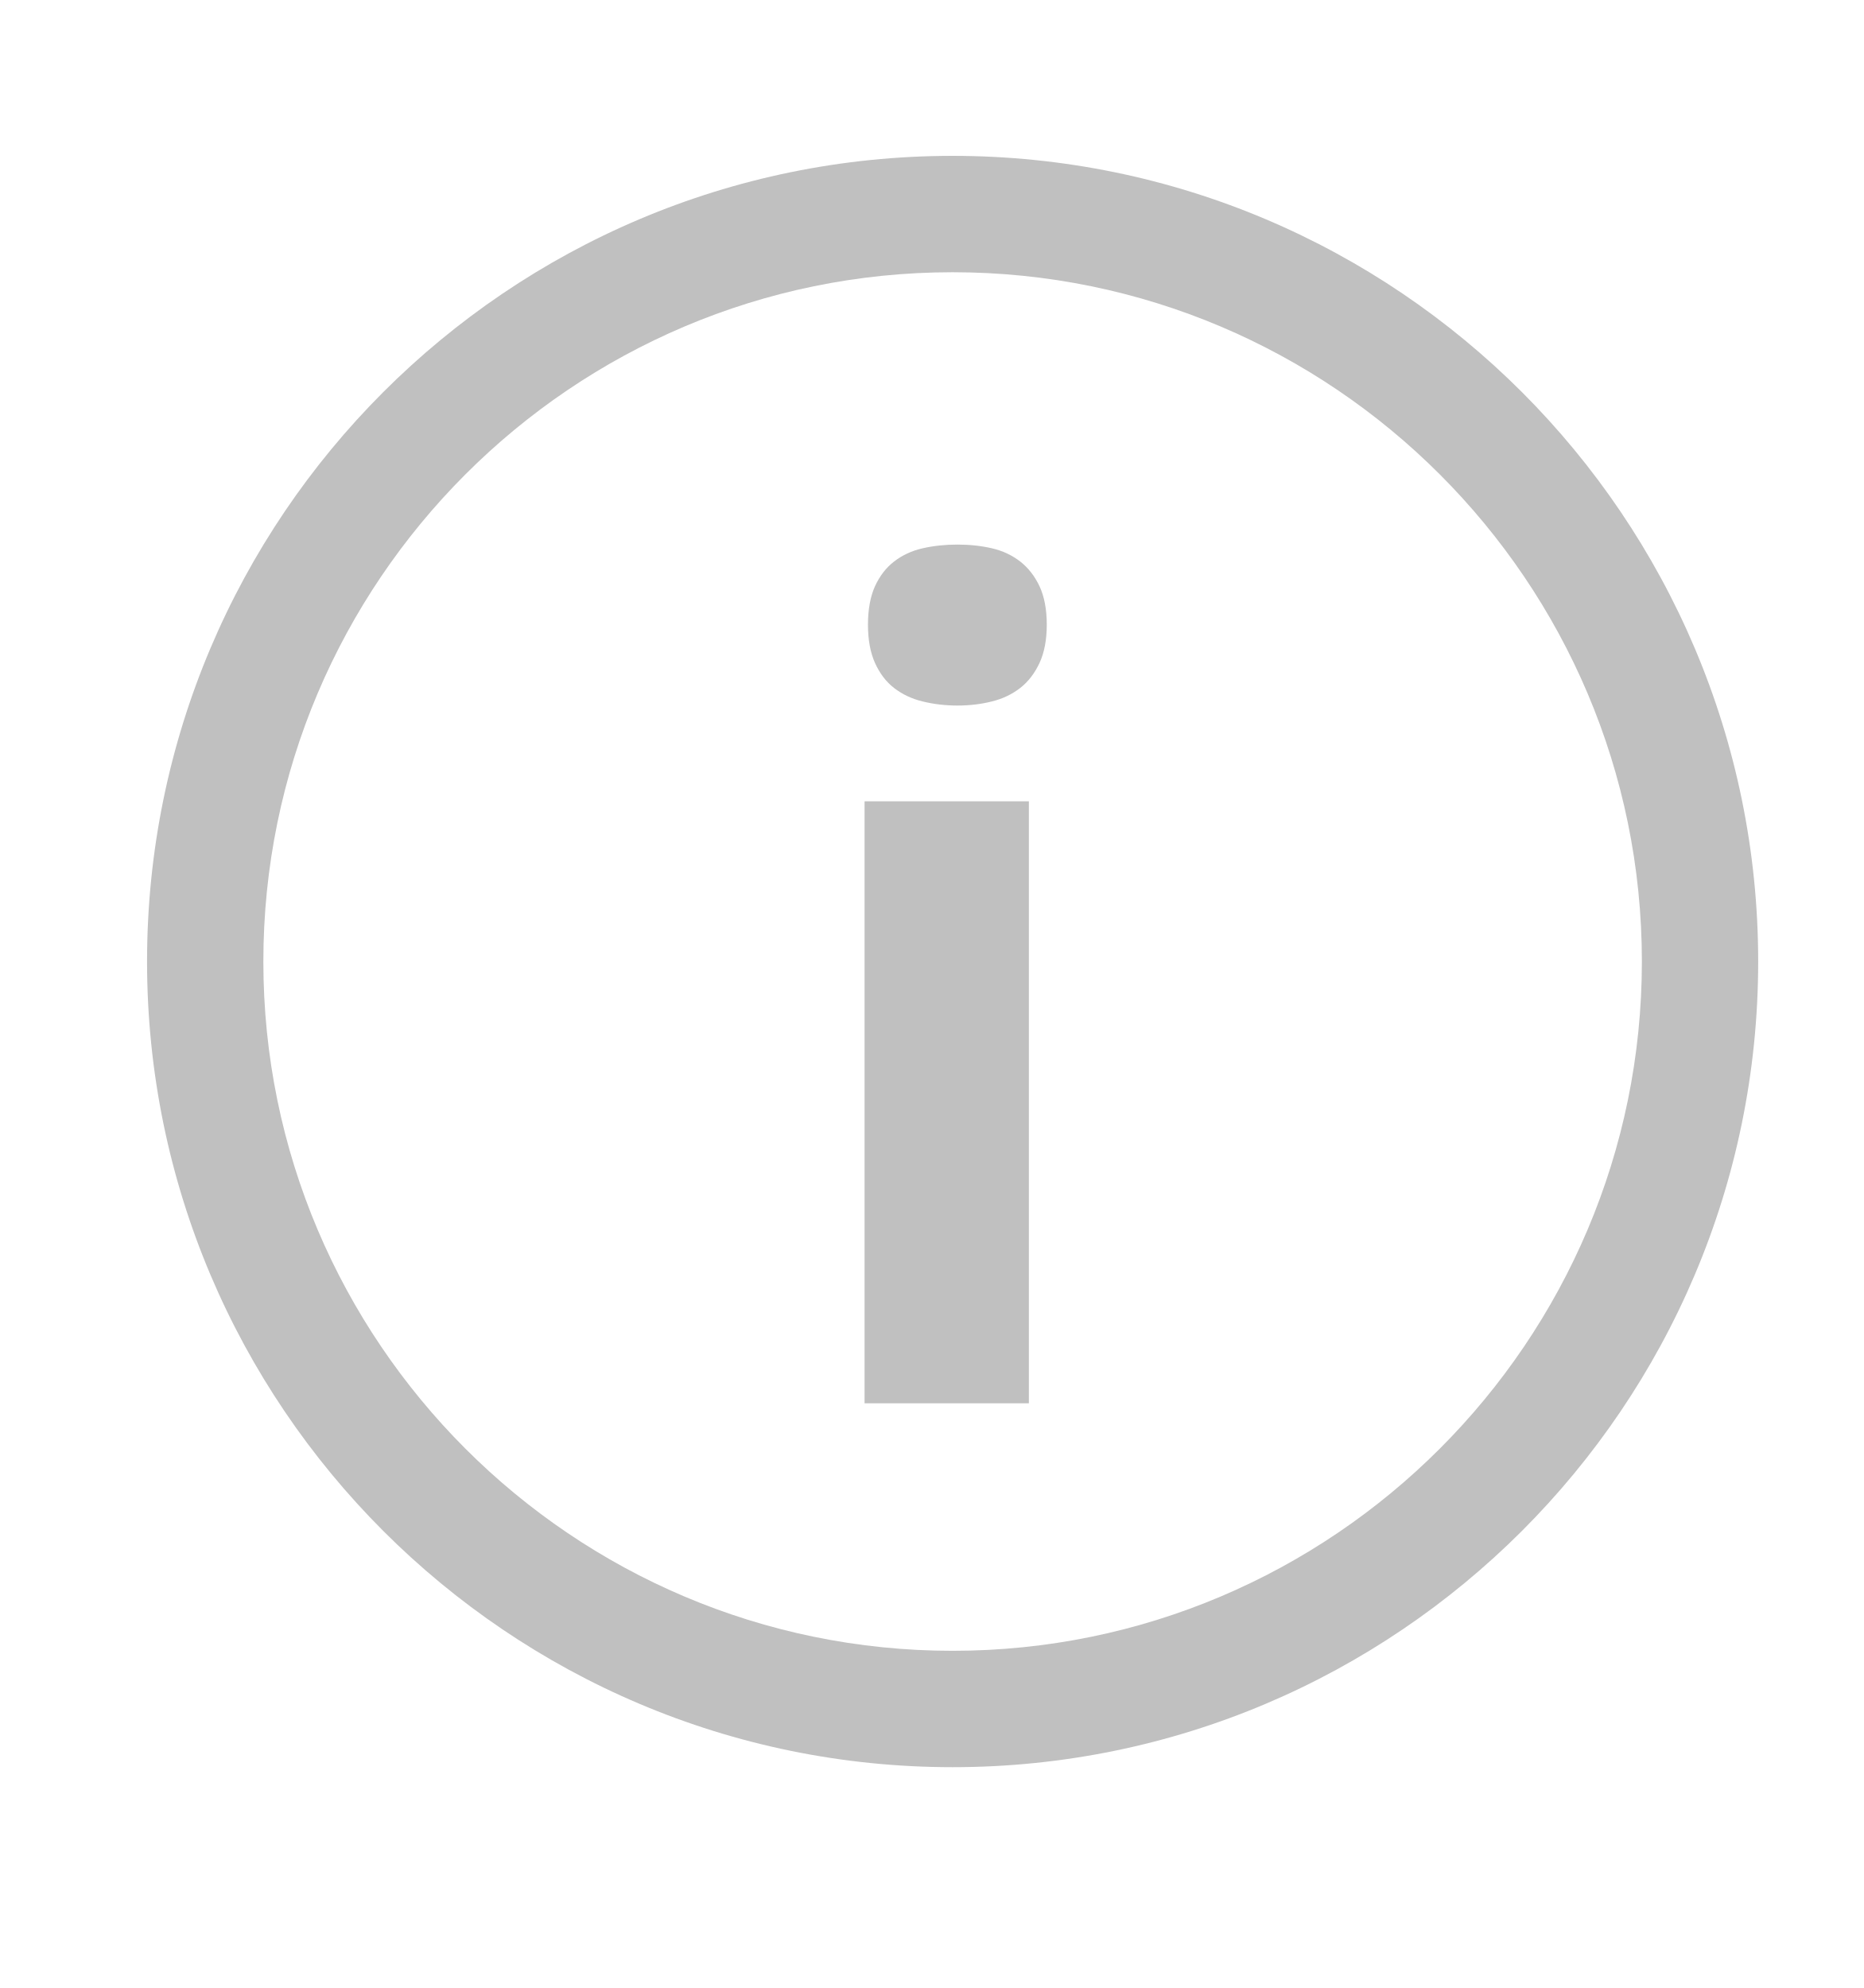
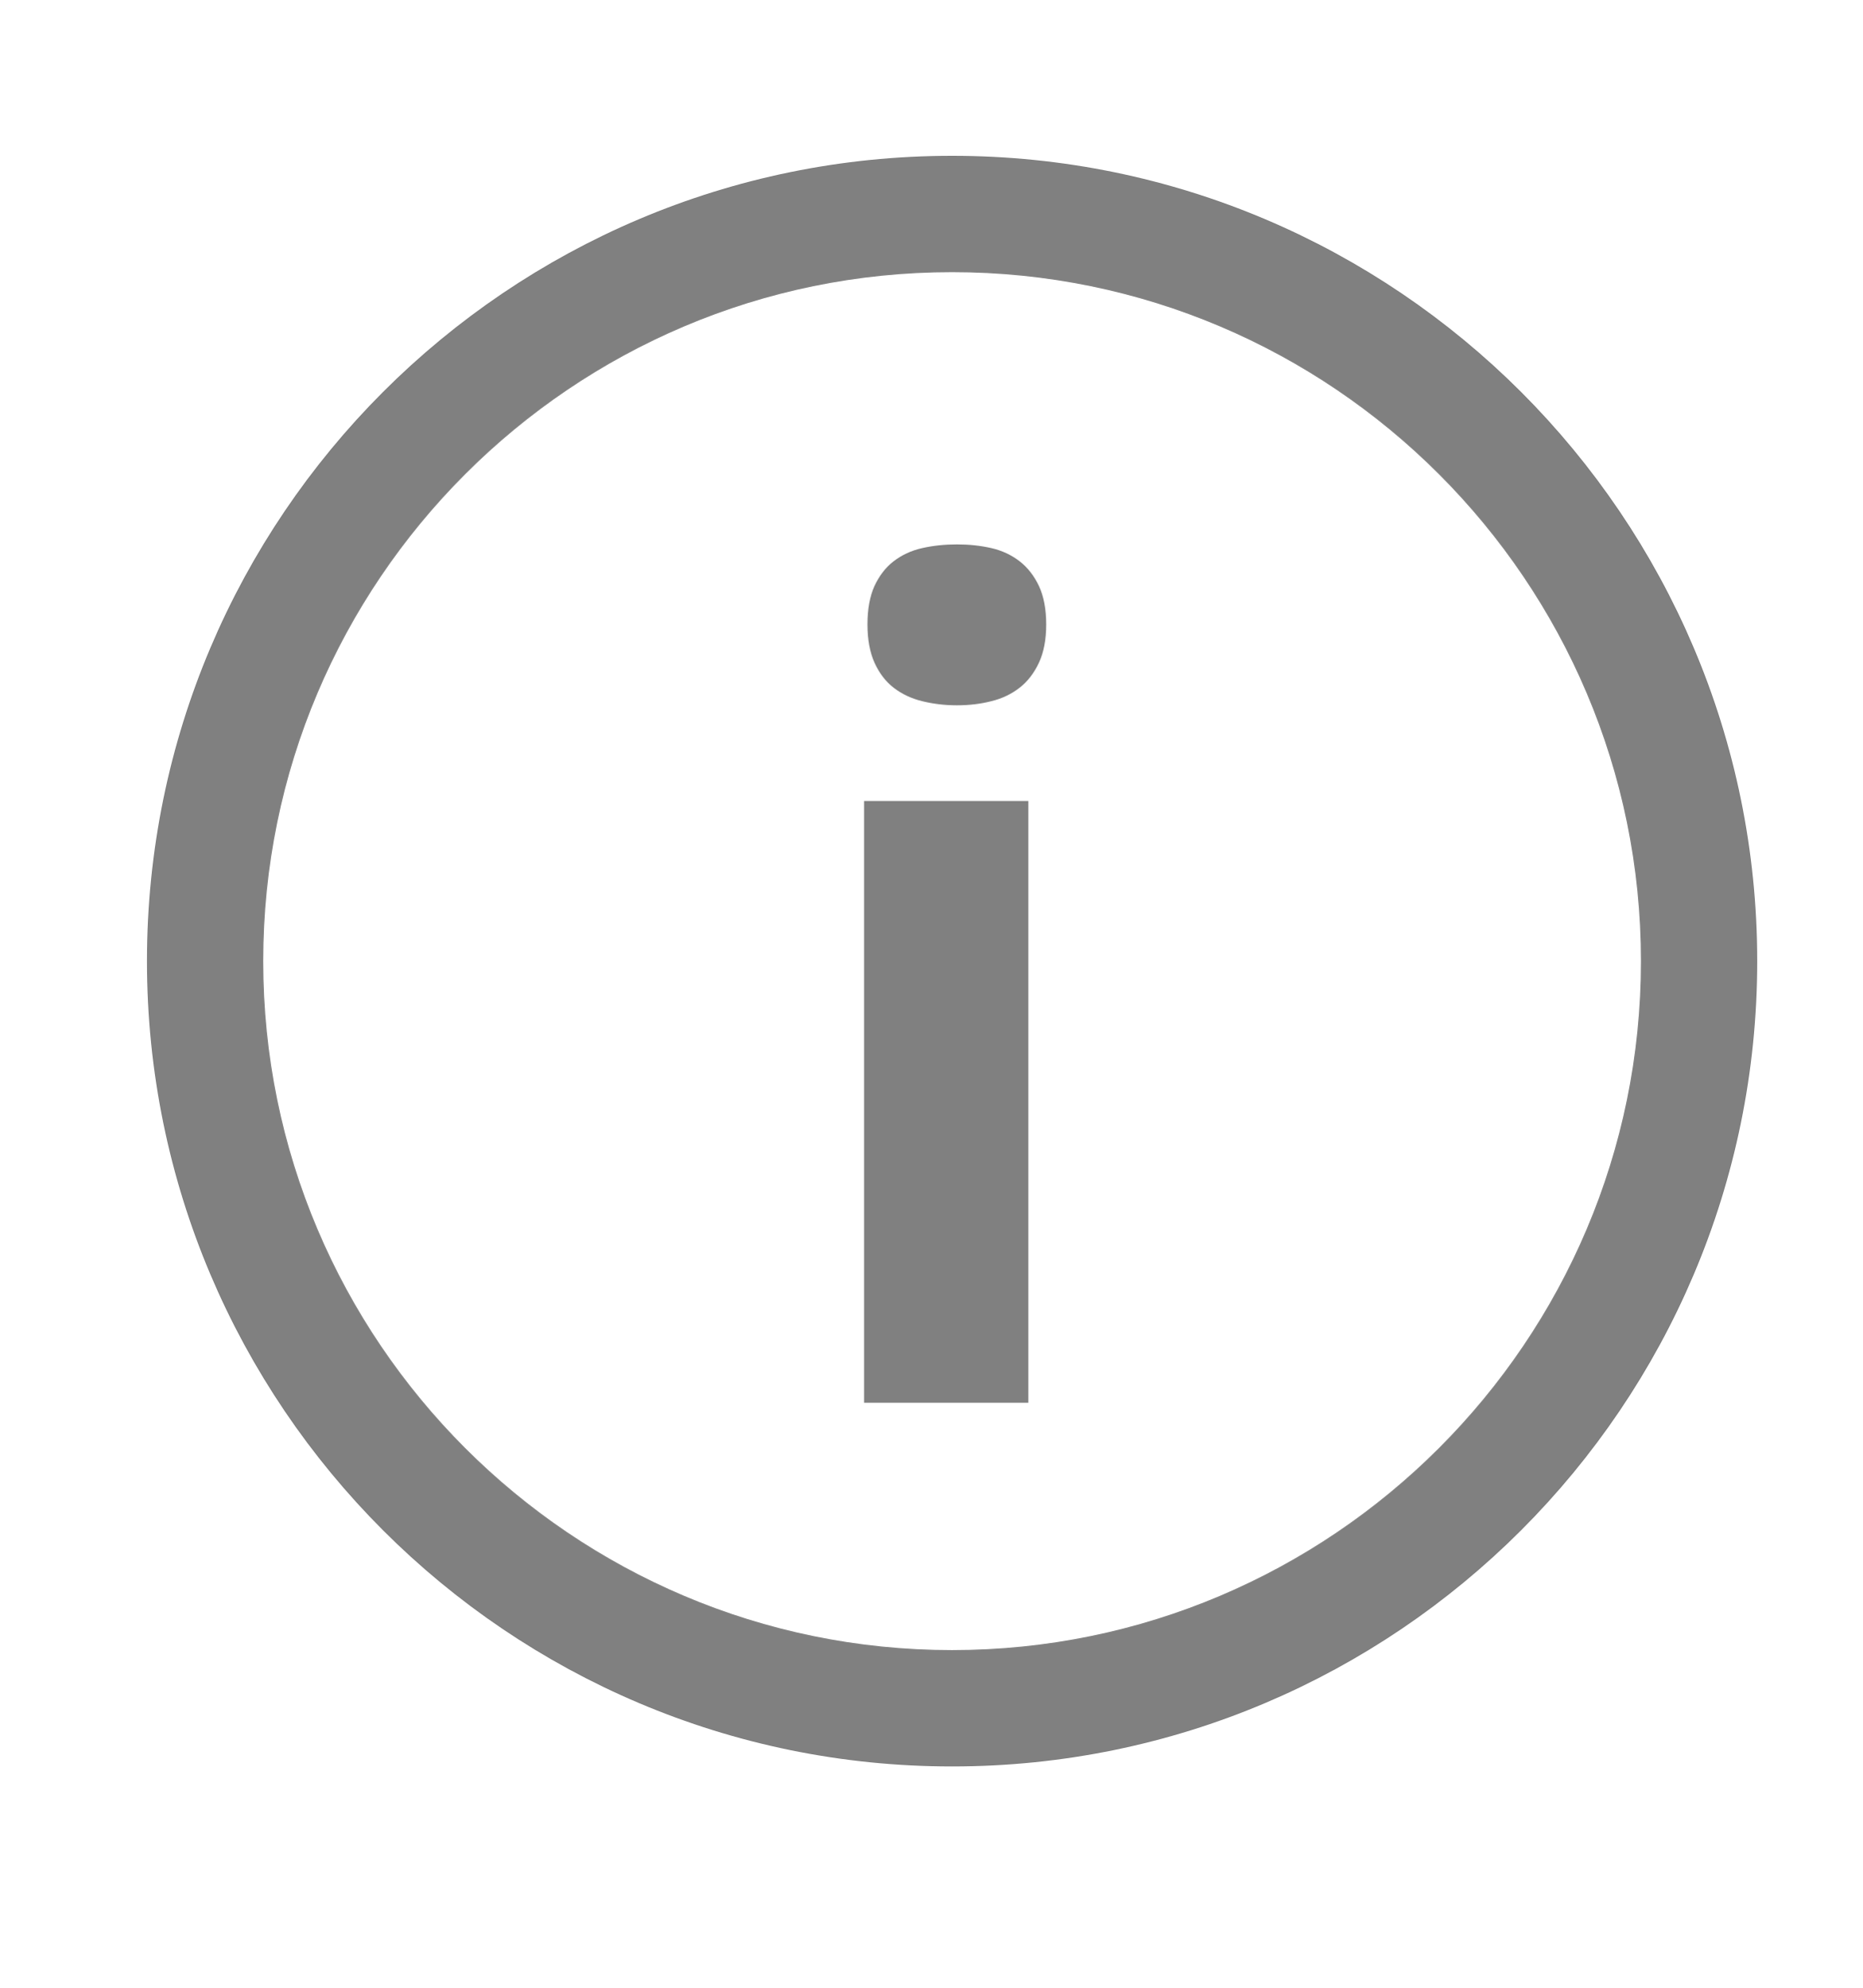
- <svg xmlns="http://www.w3.org/2000/svg" xmlns:ns1="http://www.openswatchbook.org/uri/2009/osb" height="1000" width="937.5" id="svg2" version="1.1">
+ <svg xmlns="http://www.w3.org/2000/svg" xmlns:ns1="http://www.openswatchbook.org/uri/2009/osb" height="1066.667" width="1000" id="svg2" version="1.1">
  <defs id="defs8">
    <clipPath id="clipPath46">
-       <path id="path48" d="M 0,32 32,32 32,0 0,0 0,32 z" />
+       <path id="path48" d="M 0,32 H 32 V 0 H 0 Z" />
    </clipPath>
    <clipPath id="clipPath980">
-       <path id="path982" d="m 5.389,28.193 21.808,0 0,-24.329 -21.808,0 0,24.329 z" />
+       <path id="path982" d="M 5.389,28.193 H 27.197 V 3.864 H 5.389 Z" />
    </clipPath>
    <linearGradient gradientTransform="matrix(0,0,0,0,-15850794,-50191087)" ns1:paint="solid" id="linearGradient19282">
      <stop id="stop19284" offset="0" style="stop-color:#666666;stop-opacity:1;" />
    </linearGradient>
    <style id="style2988" type="text/css">
    .fil0 {fill:#006C3B}
    .fil1 {fill:#77C06C}
   </style>
  </defs>
-   <g style="fill:#c0c0c0;fill-opacity:1" id="g20-9" transform="matrix(38.8181,0,0,-38.8181,513.1396,282.4301)">
-     <path style="fill:#c0c0c0;fill-opacity:1;fill-rule:nonzero;stroke:none" id="path22-9" d="m 0,0 c -0.105,0.081 -0.227,0.139 -0.367,0.171 -0.139,0.032 -0.288,0.048 -0.446,0.048 -0.158,0 -0.308,-0.016 -0.45,-0.048 C -1.405,0.139 -1.528,0.081 -1.633,0 -1.738,-0.081 -1.82,-0.188 -1.881,-0.321 -1.941,-0.454 -1.972,-0.62 -1.972,-0.82 c 0,-0.196 0.031,-0.361 0.091,-0.495 0.061,-0.135 0.143,-0.244 0.248,-0.325 0.105,-0.081 0.228,-0.14 0.37,-0.174 0.142,-0.035 0.292,-0.053 0.45,-0.053 0.158,0 0.307,0.018 0.446,0.053 0.14,0.034 0.262,0.093 0.367,0.174 0.104,0.081 0.188,0.19 0.251,0.325 0.062,0.134 0.094,0.299 0.094,0.495 0,0.2 -0.032,0.366 -0.094,0.499 C 0.188,-0.188 0.104,-0.081 0,0" />
-   </g>
-   <path style="fill:#c0c0c0;fill-opacity:1;fill-rule:nonzero;stroke:none" id="path24-8" d="m 434.883,705.888 82.644,0 0,-302.82 -82.644,0 0,302.82 z" />
-   <g style="fill:#c0c0c0;fill-opacity:1" id="g26-4" transform="matrix(38.8181,0,0,-38.8181,470.8827,851.0368)">
-     <path style="fill:#c0c0c0;fill-opacity:1;fill-rule:nonzero;stroke:none;stroke-width:0.059;stroke-miterlimit:4;stroke-dasharray:none" id="path28-2" d="m 0.213,0.532 c -4.925,0 -8.931,4.006 -8.931,8.932 0,4.925 4.006,8.932 8.931,8.932 4.925,0 8.932,-4.007 8.932,-8.932 0,-4.926 -4.007,-8.932 -8.932,-8.932 m 0,19.372 c -5.756,0 -10.438,-4.684 -10.438,-10.44 0,-5.756 4.682,-10.44 10.438,-10.44 5.756,0 10.439,4.684 10.439,10.44 0,5.756 -4.683,10.44 -10.439,10.44" />
+   <g id="g36124">
+     <g transform="matrix(38.8181,0,0,-38.8181,547.3489,301.2587)" id="g20-9" style="fill:#808080;fill-opacity:1">
+       <path d="m 0,0 c -0.112,0.086 -0.242,0.148 -0.391,0.182 -0.148,0.034 -0.307,0.051 -0.476,0.051 -0.169,0 -0.329,-0.017 -0.48,-0.051 C -1.499,0.148 -1.63,0.086 -1.742,0 c -0.112,-0.086 -0.199,-0.201 -0.265,-0.342 -0.064,-0.142 -0.097,-0.319 -0.097,-0.532 0,-0.209 0.033,-0.385 0.097,-0.528 0.065,-0.144 0.153,-0.26 0.265,-0.347 0.112,-0.086 0.243,-0.149 0.395,-0.186 0.151,-0.037 0.311,-0.057 0.48,-0.057 0.169,0 0.327,0.019 0.476,0.057 0.149,0.036 0.279,0.099 0.391,0.186 0.111,0.086 0.201,0.203 0.268,0.347 C 0.334,-1.26 0.368,-1.084 0.368,-0.875 c 0,0.213 -0.034,0.39 -0.1,0.532 C 0.201,-0.201 0.111,-0.086 0,0" id="path22-9" style="fill:#808080;fill-opacity:1;fill-rule:nonzero;stroke:none;stroke-width:1.067" />
+     </g>
+     <path d="m 463.875,752.948 h 88.153 v -323.008 h -88.153 z" id="path24-8" style="fill:#808080;fill-opacity:1;fill-rule:nonzero;stroke:none;stroke-width:1.067" />
+     <g transform="matrix(38.8181,0,0,-38.8181,502.2749,907.7726)" id="g26-4" style="fill:#c0c0c0;fill-opacity:1">
+       <path d="m 0.227,0.568 c -5.253,0 -9.526,4.273 -9.526,9.527 0,5.253 4.273,9.527 9.526,9.527 5.253,0 9.527,-4.274 9.527,-9.527 0,-5.254 -4.274,-9.527 -9.527,-9.527 m 0,20.663 c -6.14,0 -11.134,-4.996 -11.134,-11.136 0,-6.14 4.994,-11.136 11.134,-11.136 6.14,0 11.135,4.996 11.135,11.136 0,6.14 -4.995,11.136 -11.135,11.136" id="path28-2" style="fill:#808080;fill-opacity:1;fill-rule:nonzero;stroke:none;stroke-width:0.063;stroke-miterlimit:4;stroke-dasharray:none" />
+     </g>
  </g>
</svg>
